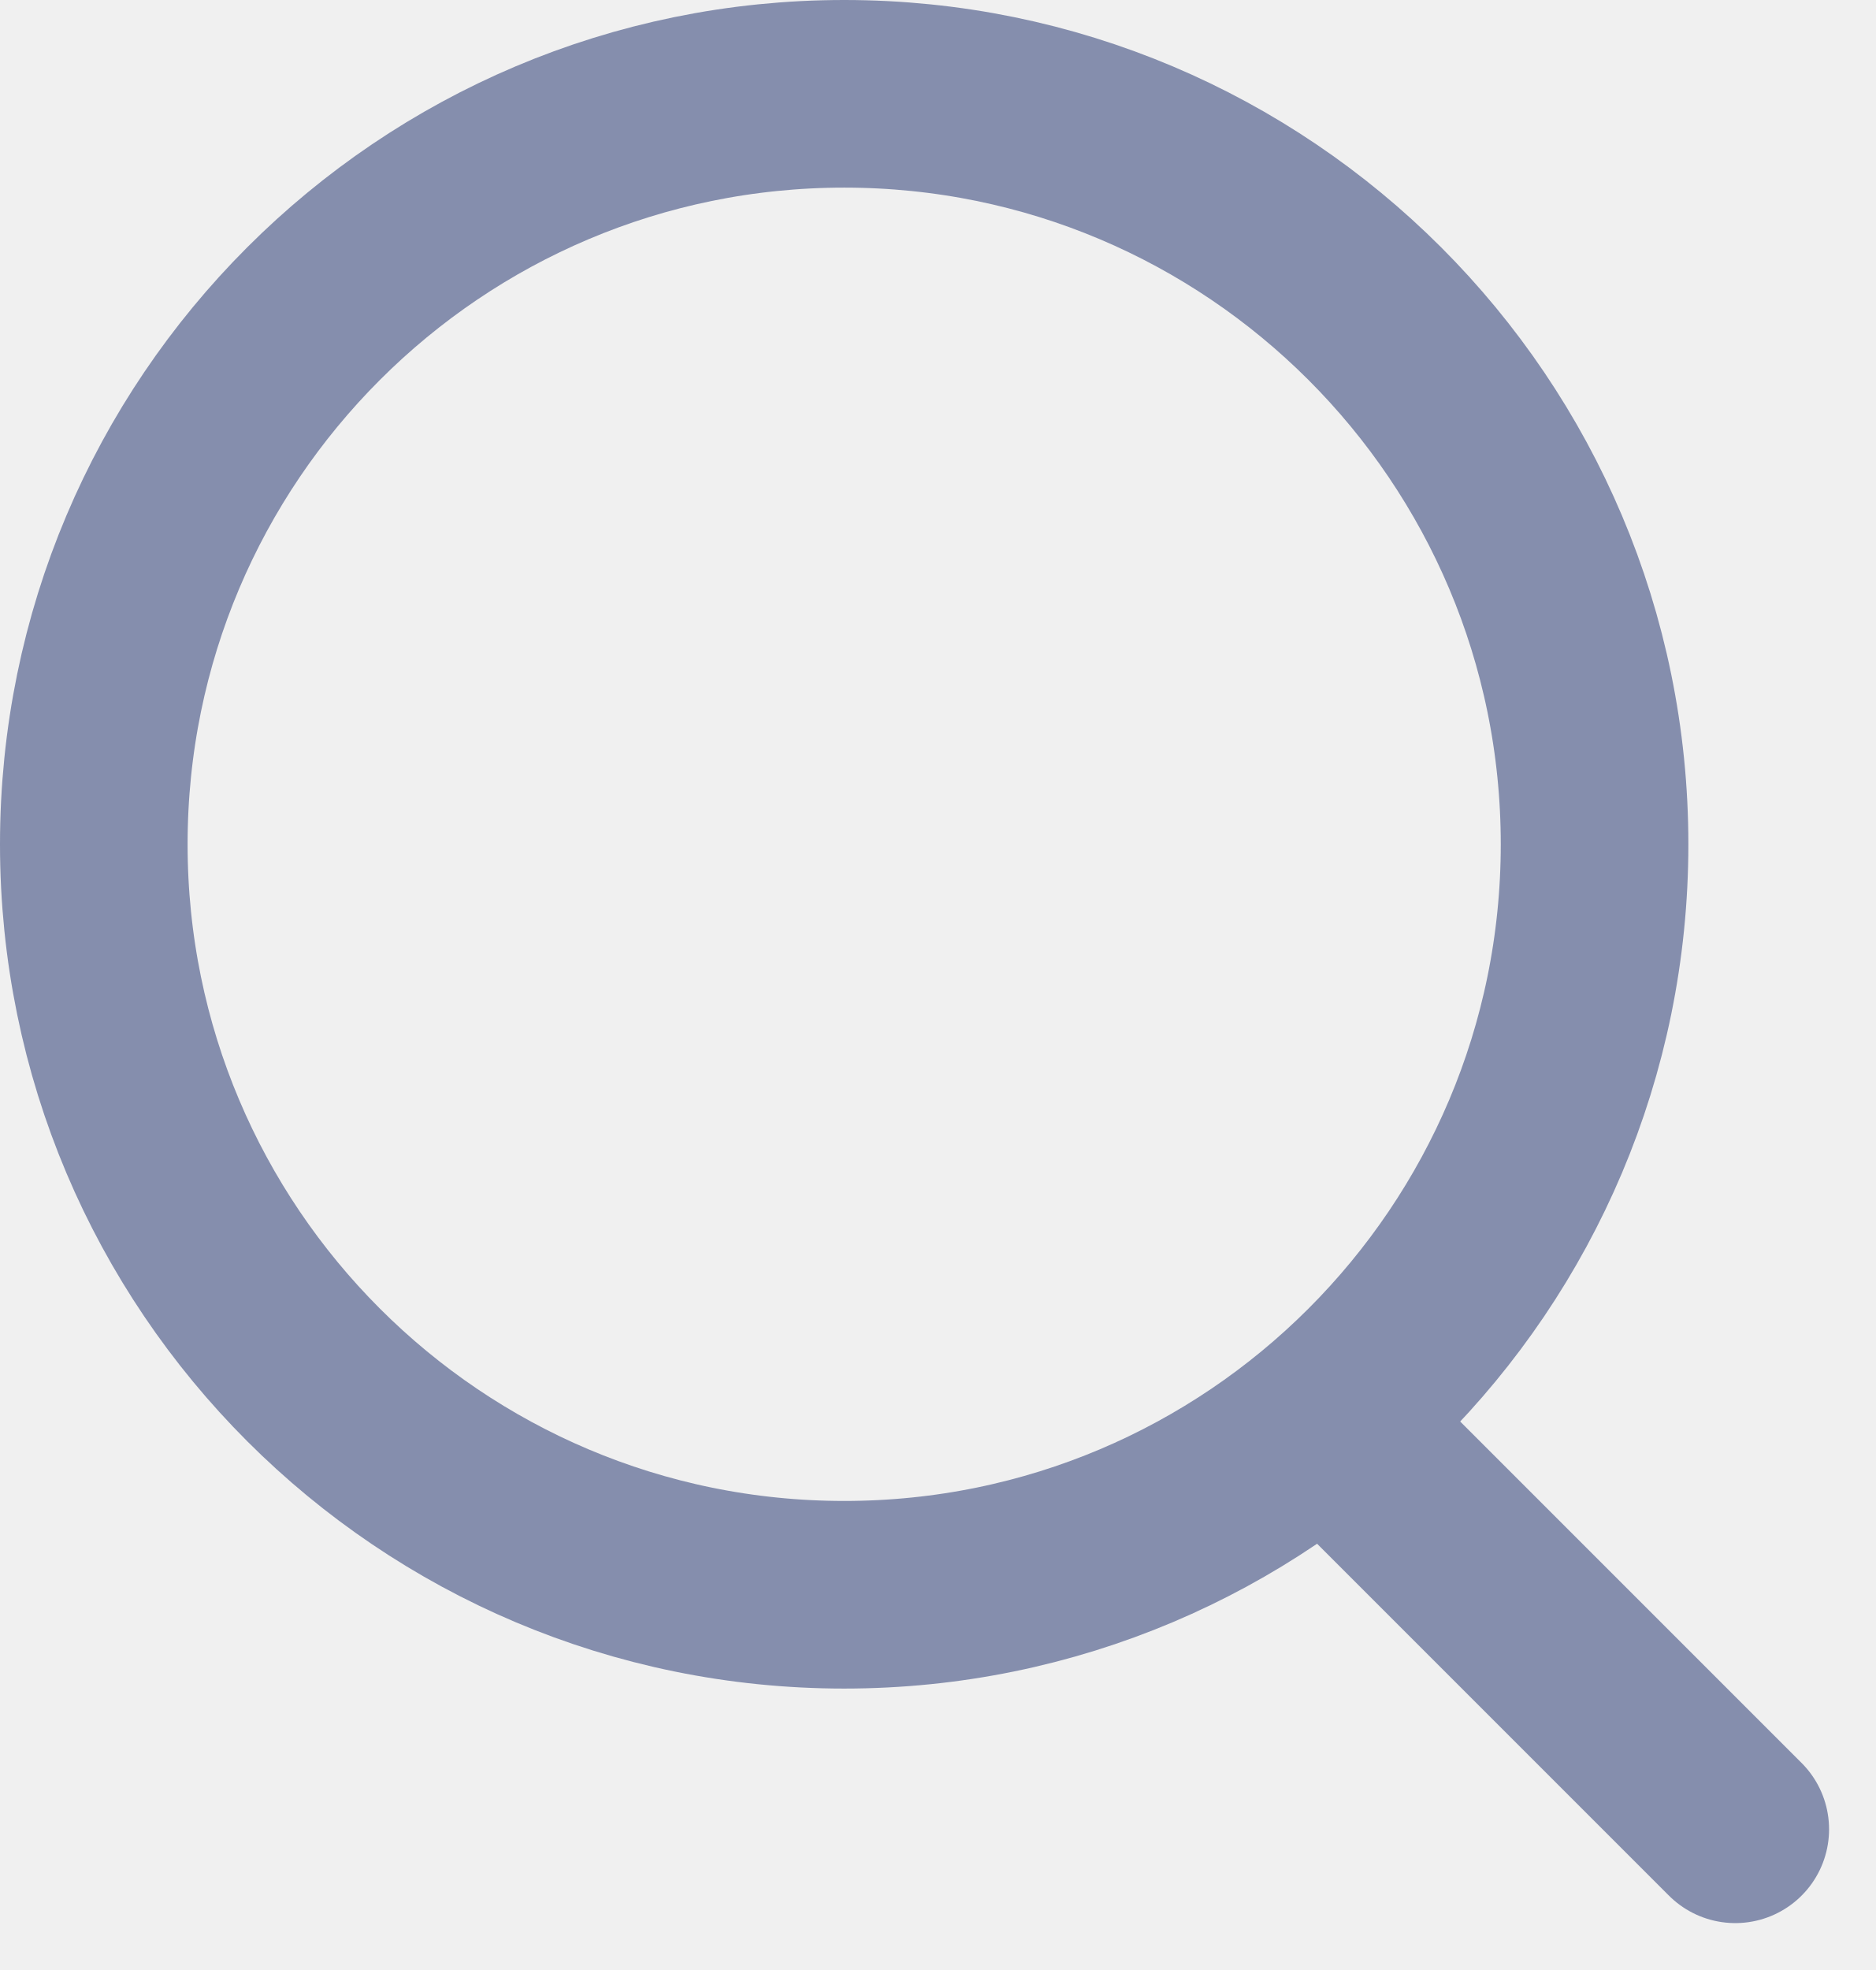
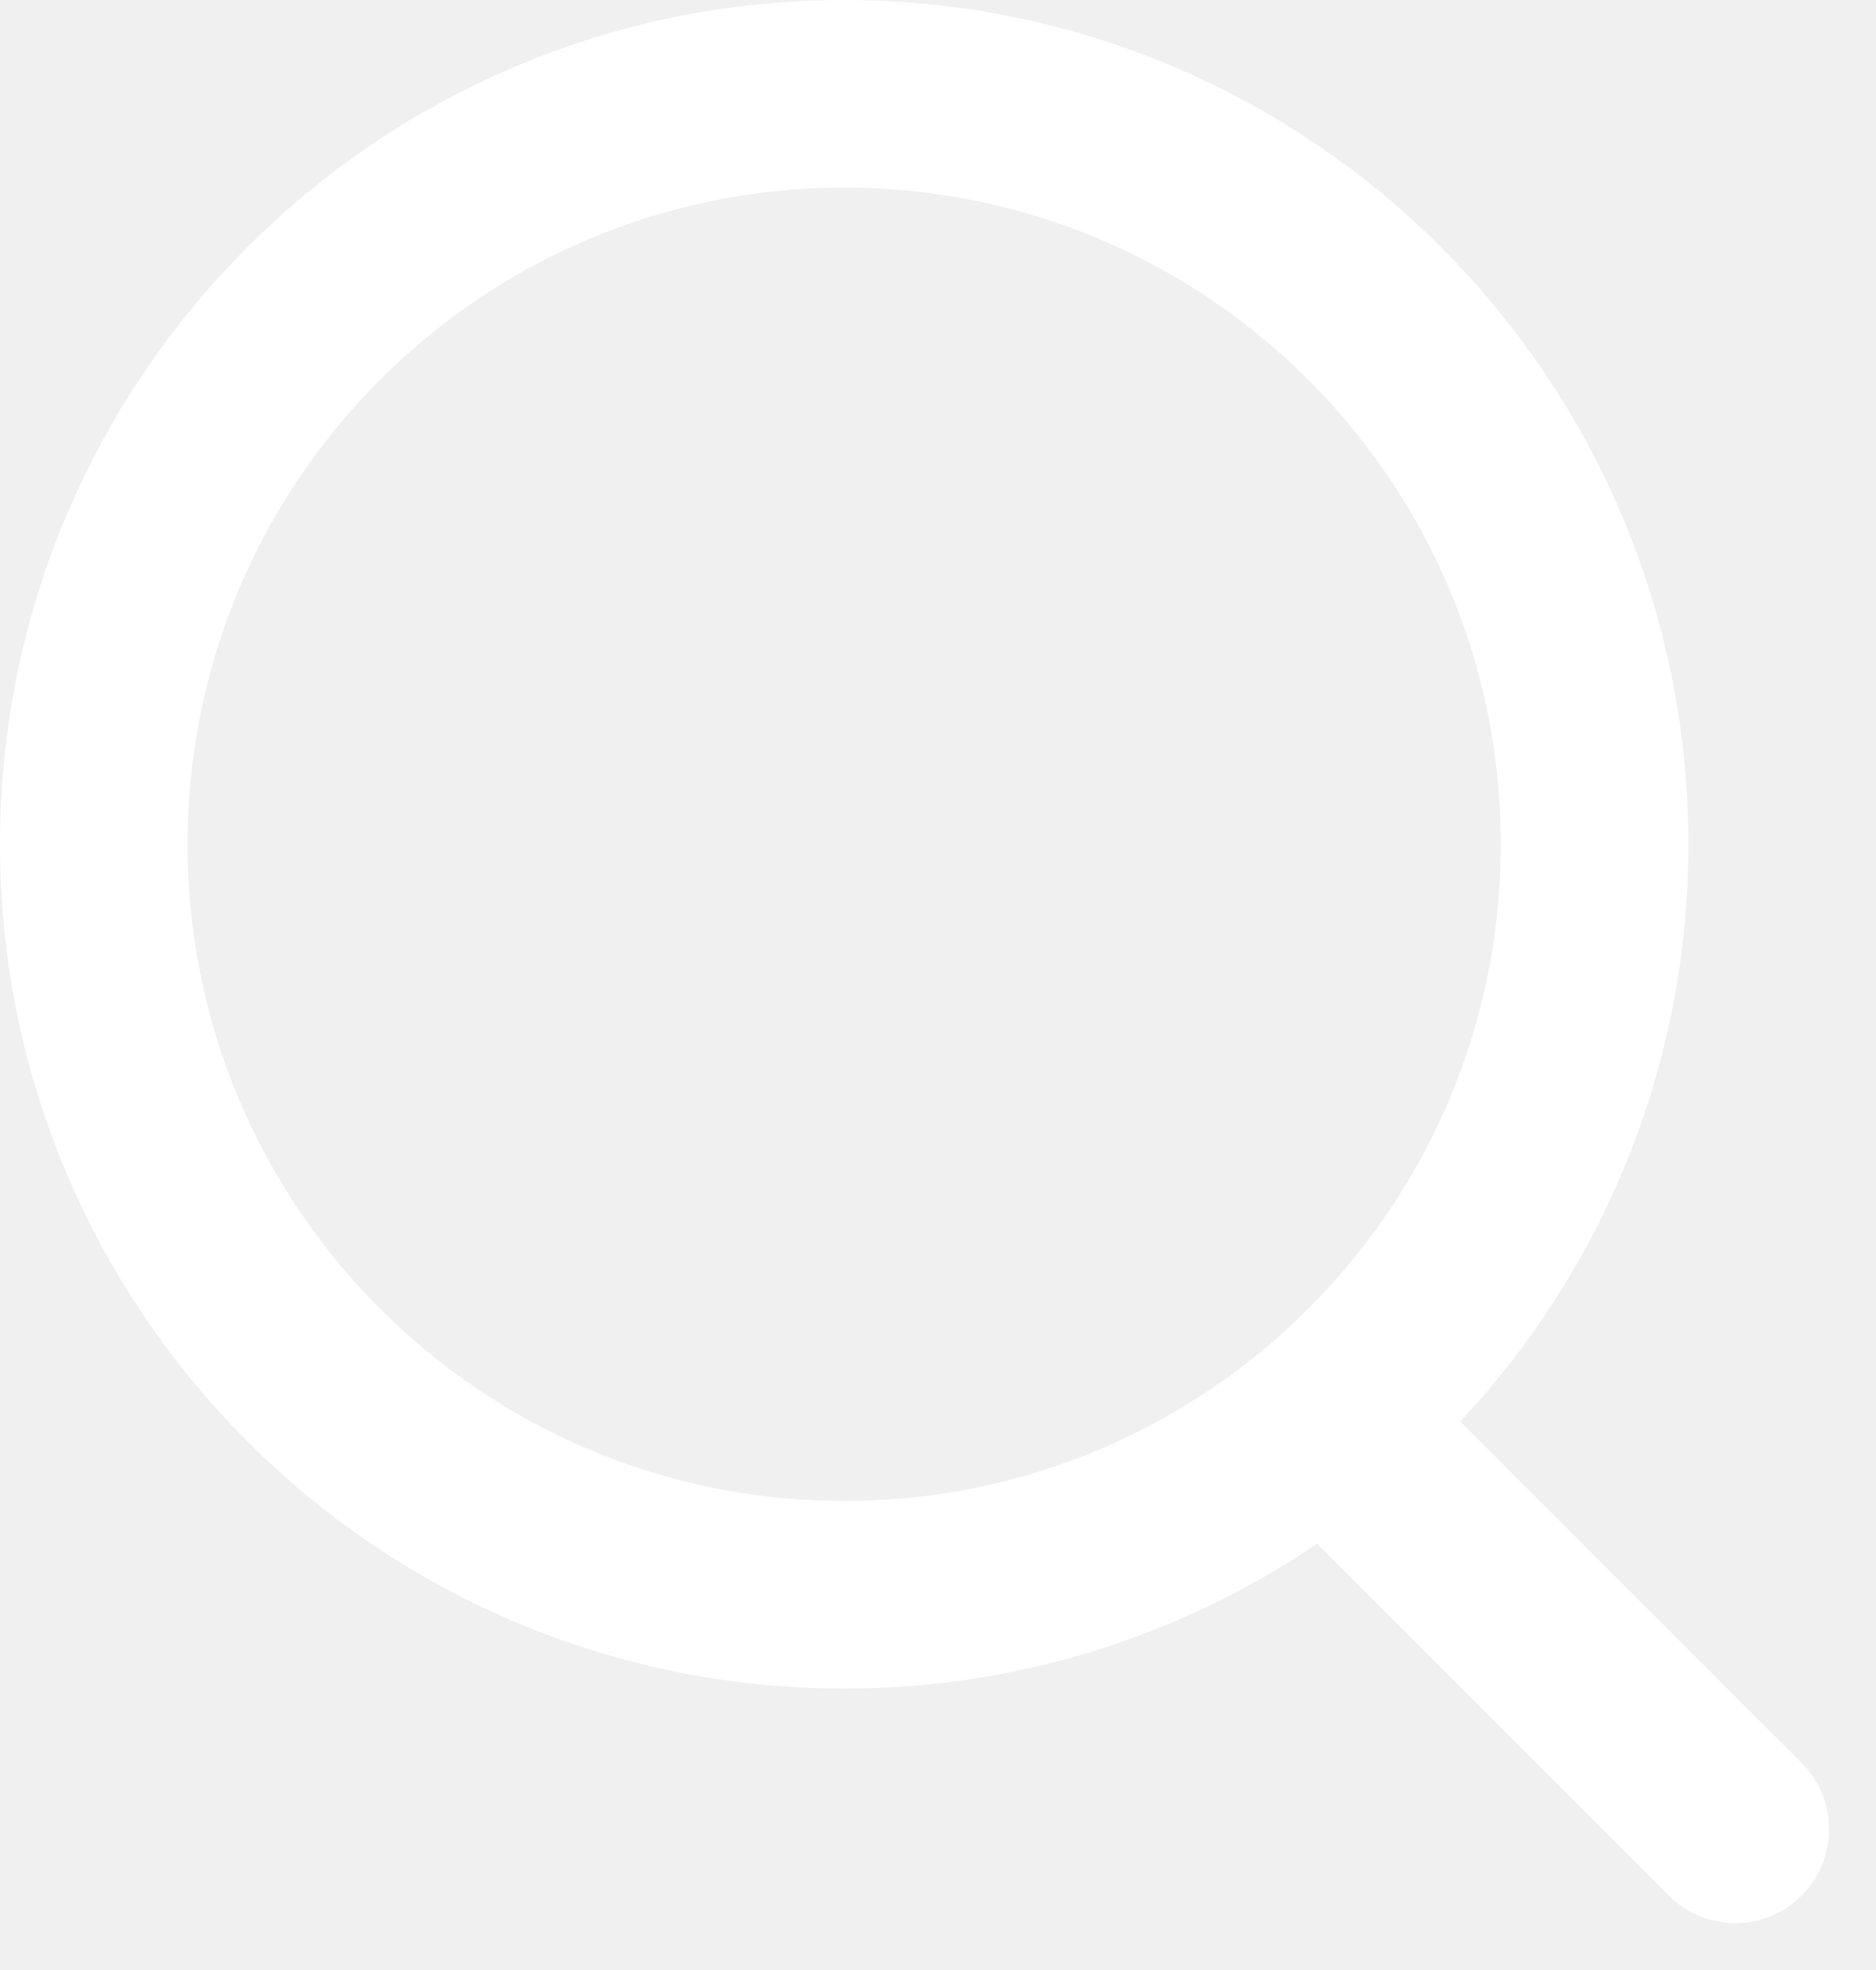
<svg xmlns="http://www.w3.org/2000/svg" width="20" height="21" viewBox="0 0 20 21" fill="none">
-   <circle cx="9" cy="9" r="8" stroke="#858EAD" stroke-width="2" />
-   <path d="M14.5 15.5L18.5 19.5" stroke="#858EAD" stroke-width="2" stroke-linecap="round" />
+   <circle cx="9" cy="9" r="8" stroke="#fff" stroke-width="2" />
+   <path d="M14.5 15.5L18.5 19.5" stroke="#fff" stroke-width="2" stroke-linecap="round" />
</svg>
